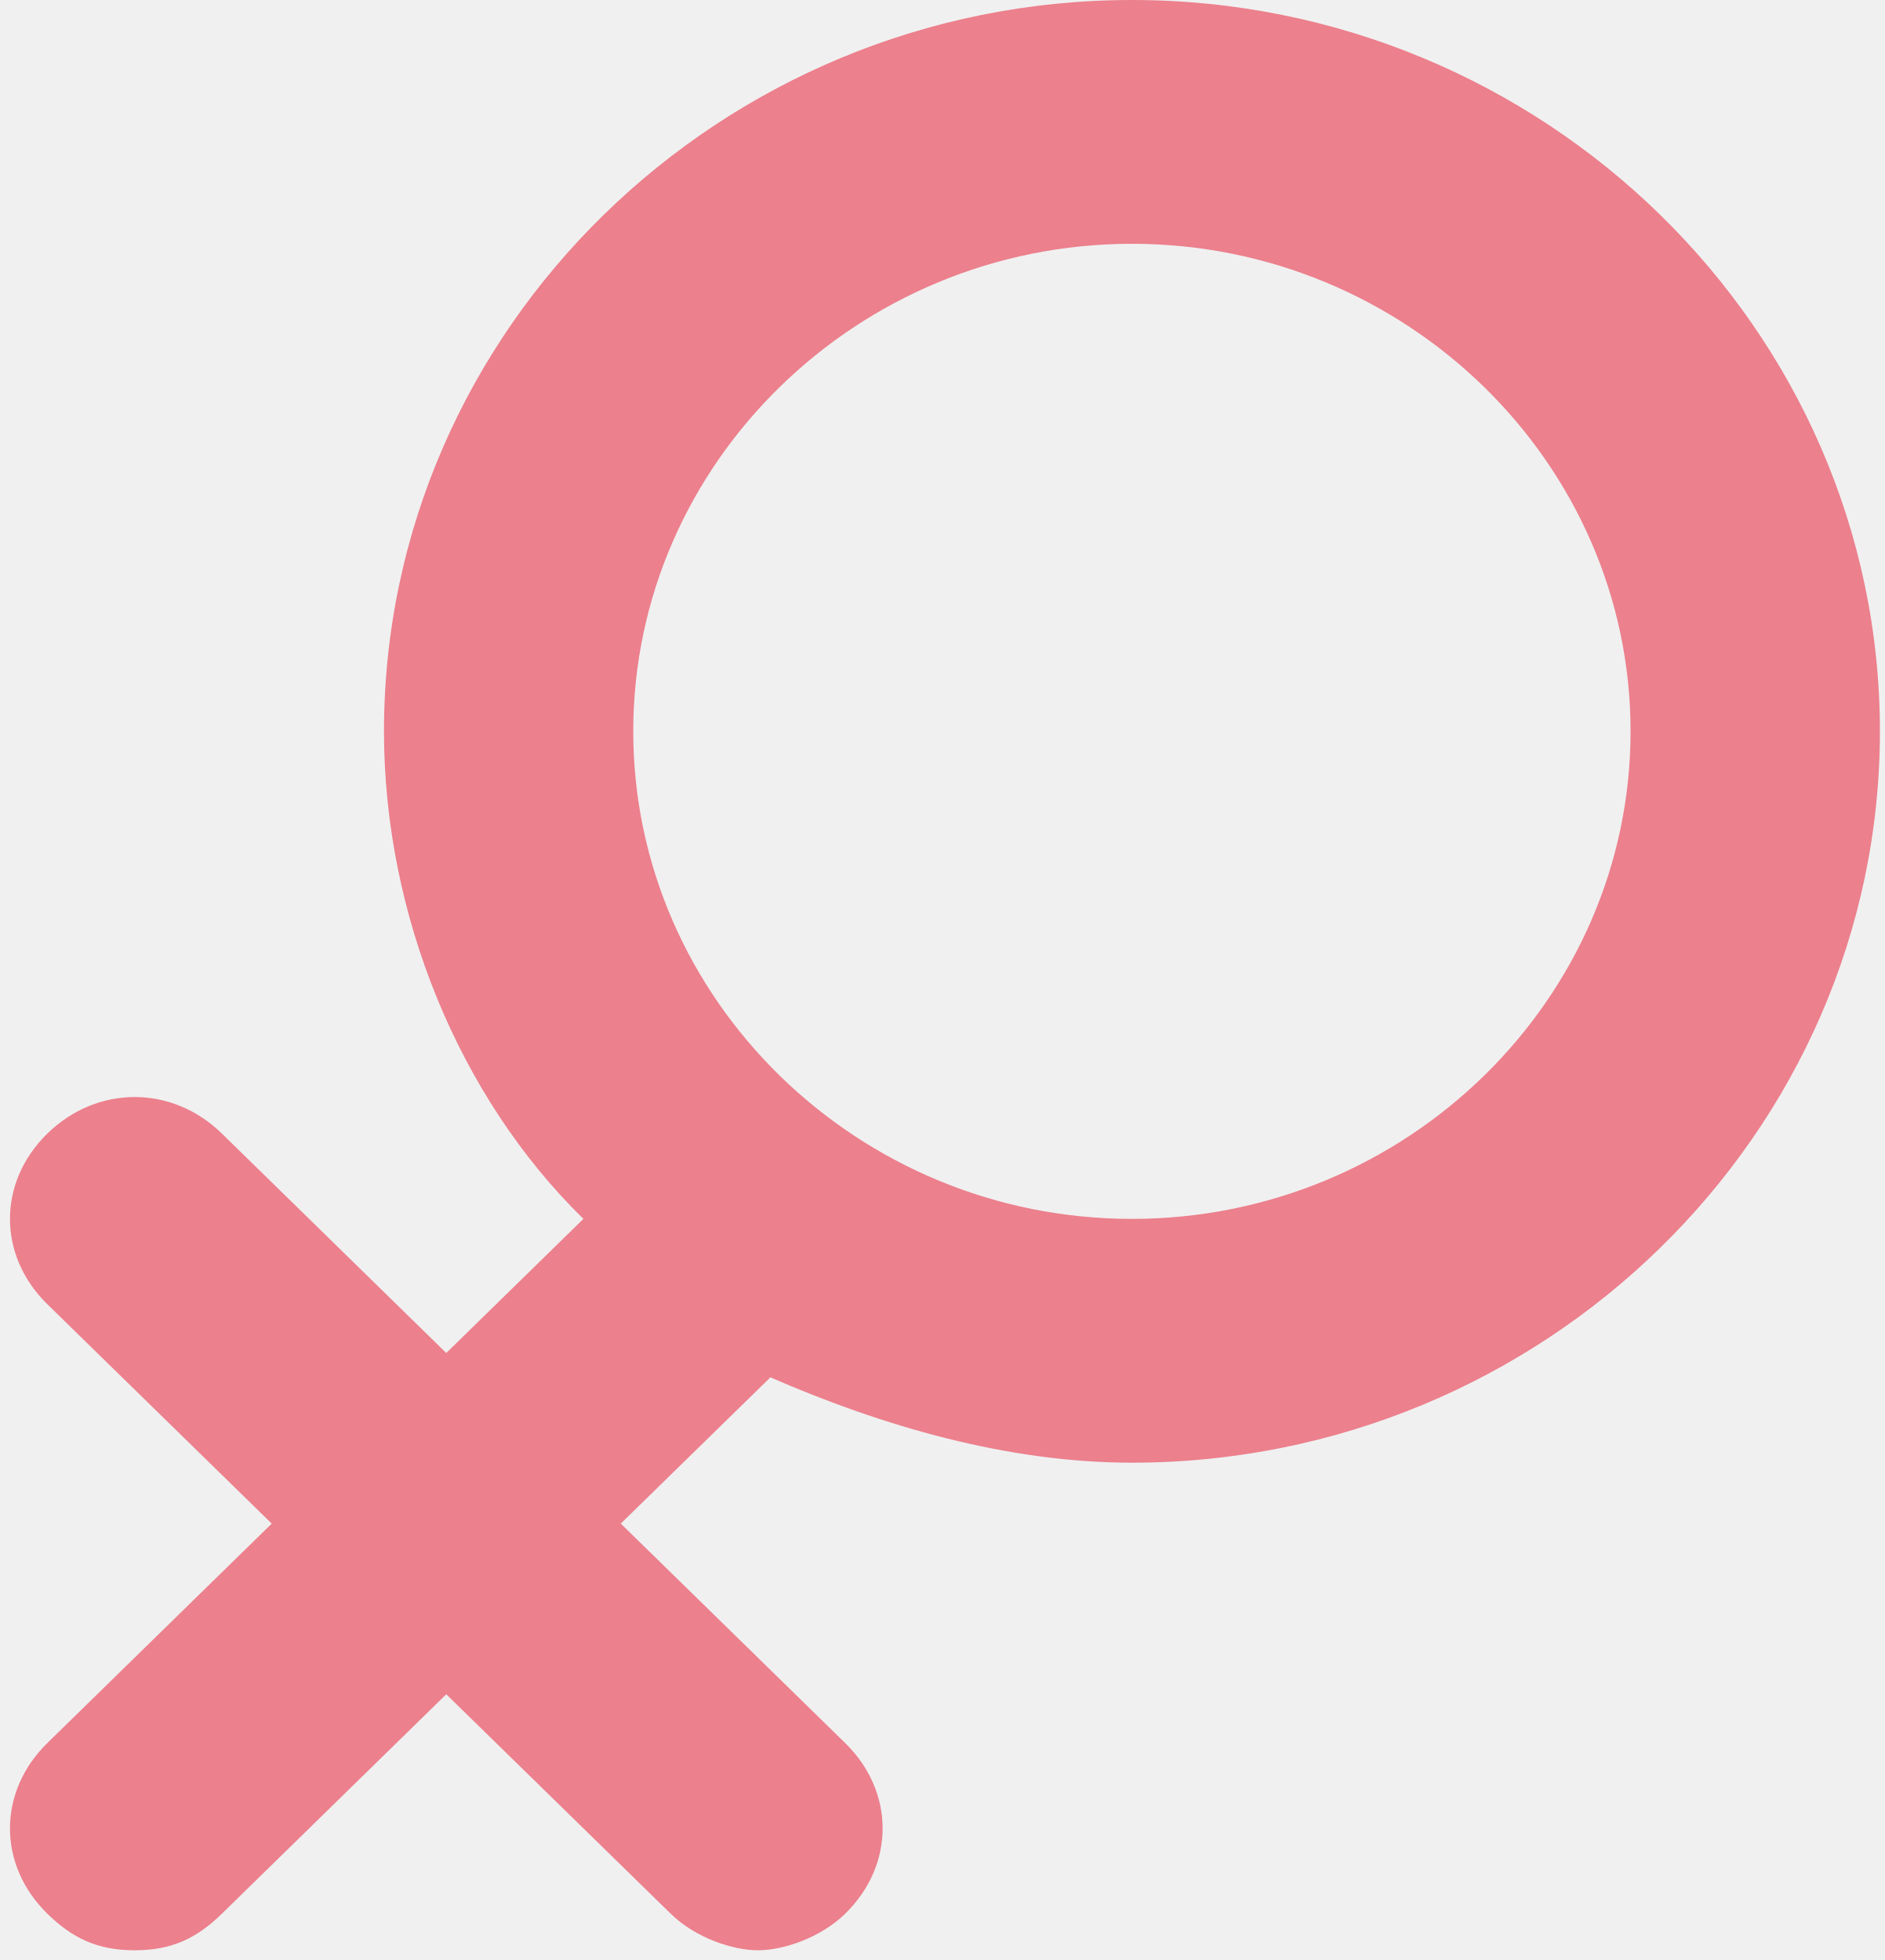
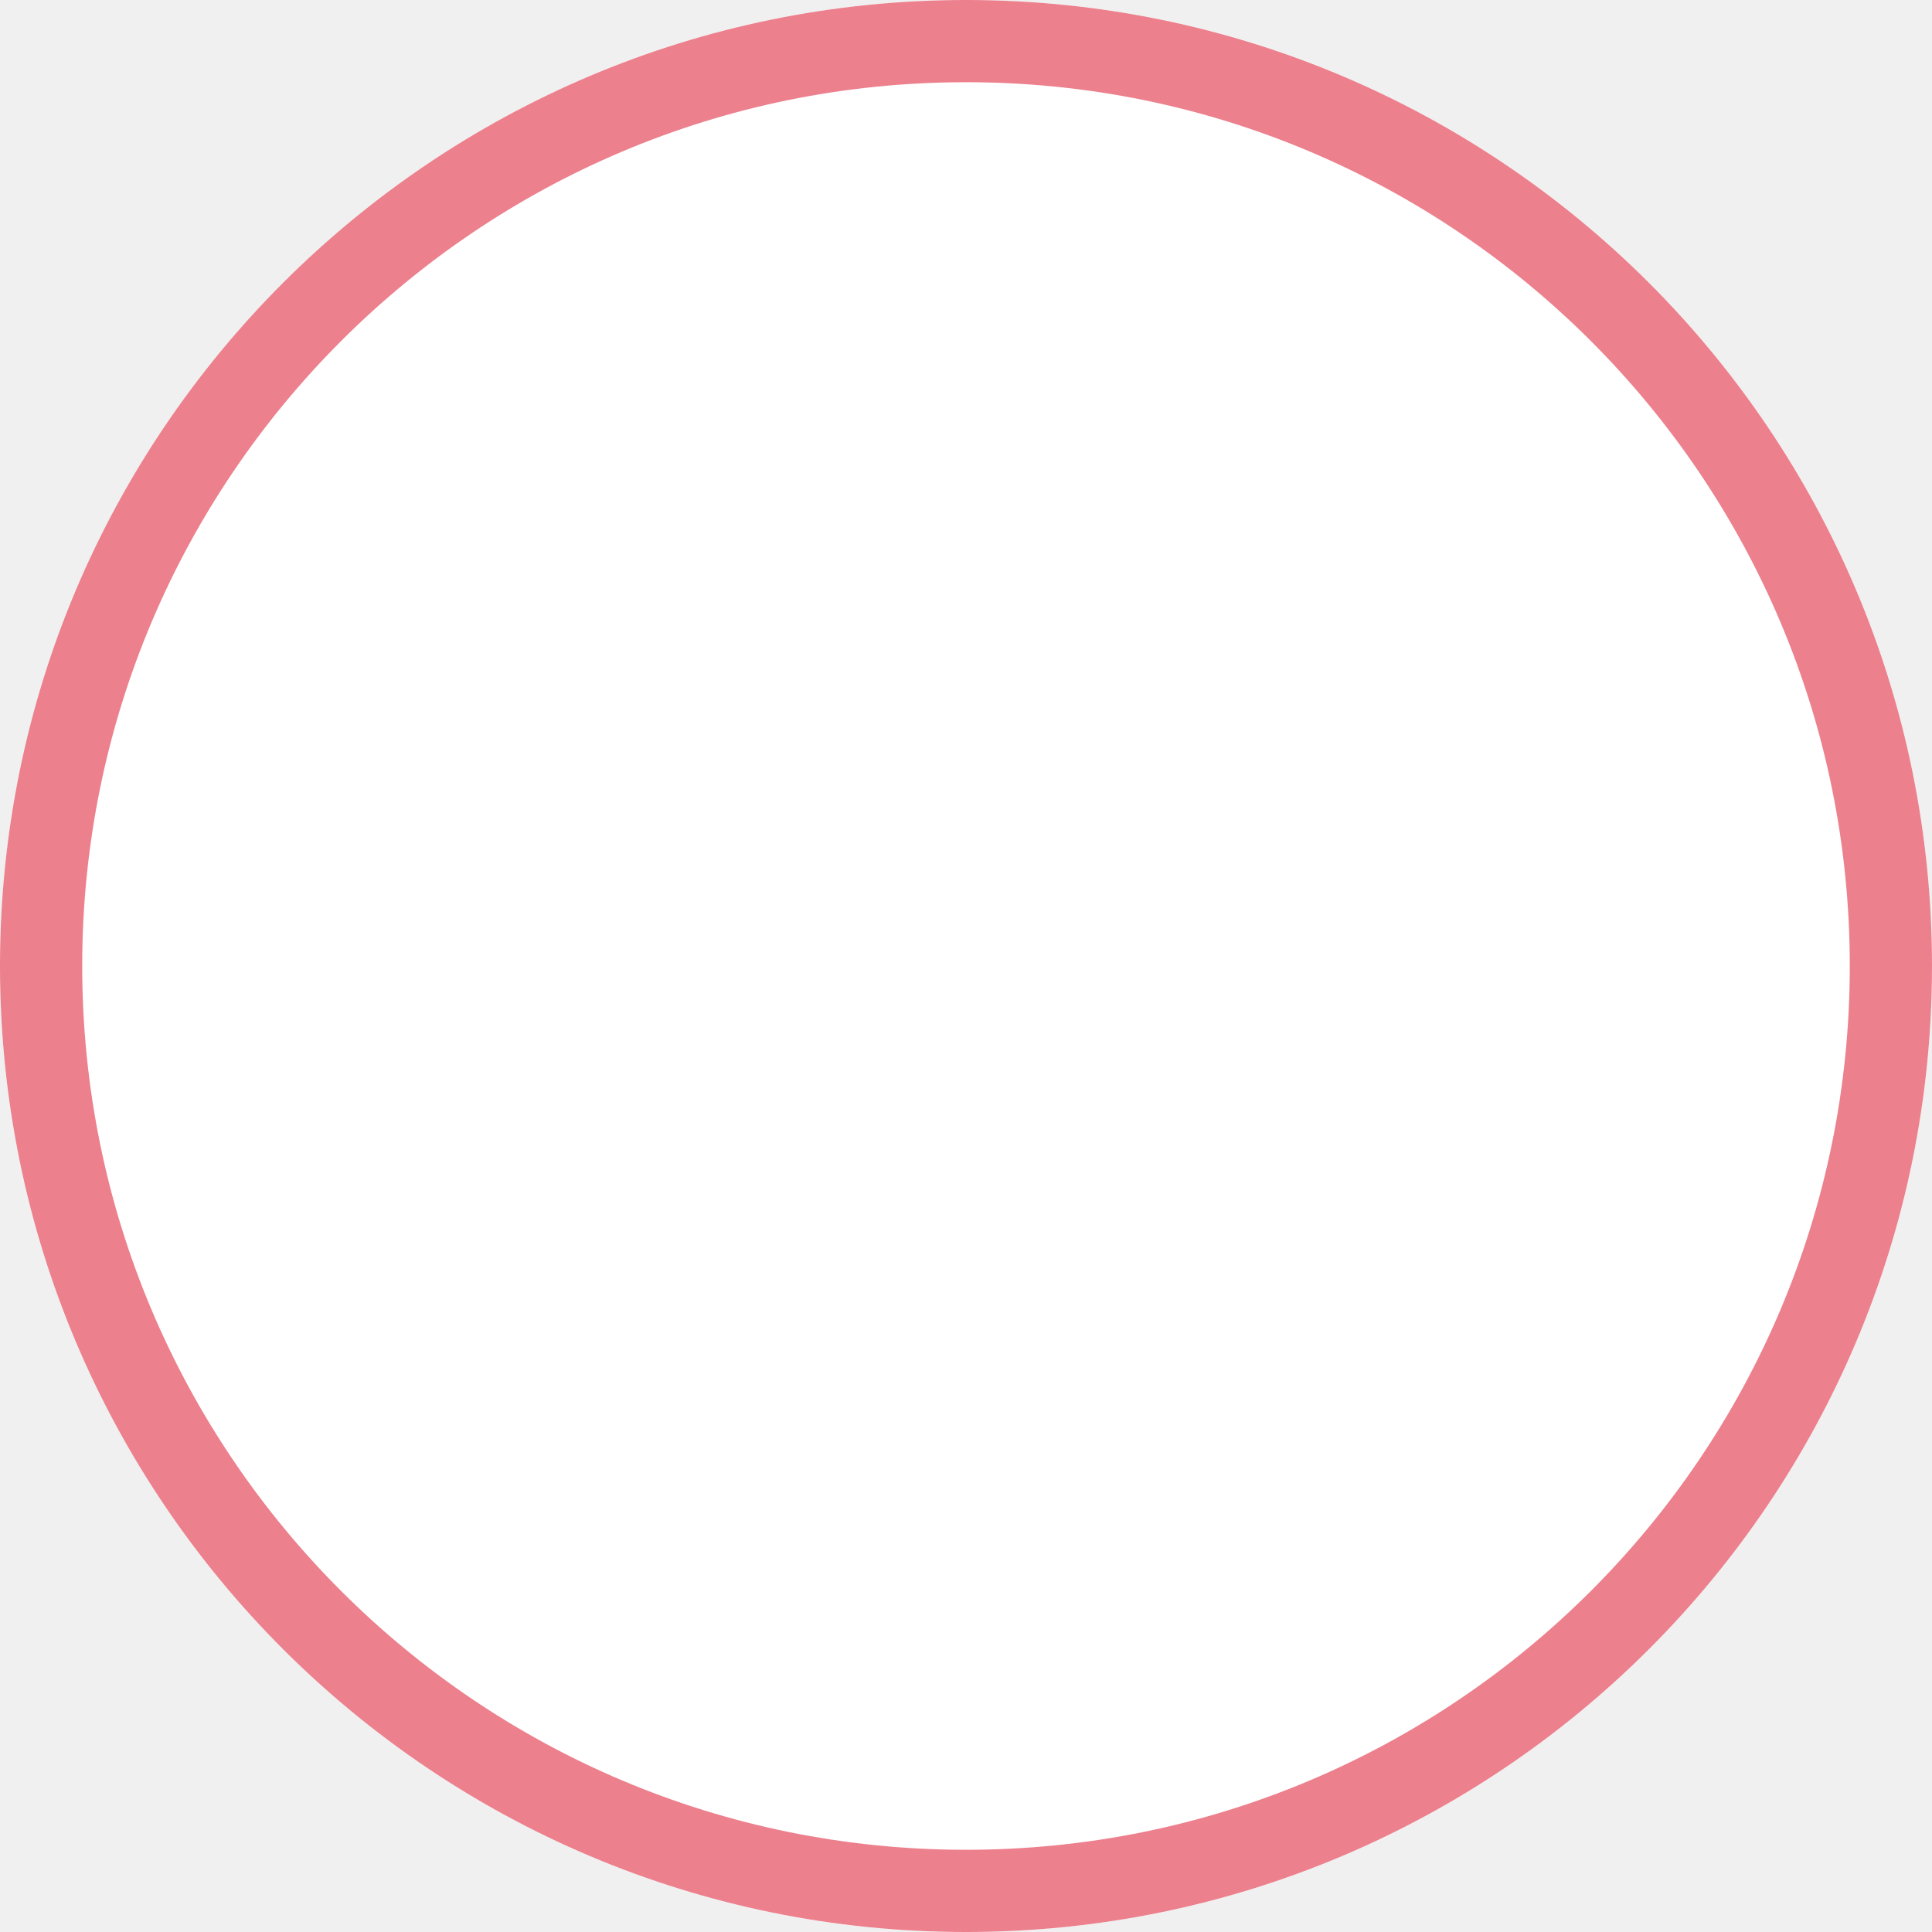
- <svg xmlns="http://www.w3.org/2000/svg" version="1.1" width="25px" height="26px">
-   <g transform="matrix(1 0 0 1 -21 -11 )">
-     <path d="M 24.934 9.701  C 24.934 4.366  20.47 0  15.013 0  C 9.557 0  5.093 4.366  5.093 9.701  C 5.093 12.127  6.085 14.552  7.738 16.169  L 5.919 17.948  L 2.943 15.037  C 2.282 14.391  1.29 14.391  0.628 15.037  C -0.033 15.684  -0.033 16.654  0.628 17.301  L 3.604 20.211  L 0.628 23.122  C -0.033 23.769  -0.033 24.739  0.628 25.386  C 0.959 25.709  1.29 25.871  1.786 25.871  C 2.282 25.871  2.612 25.709  2.943 25.386  L 5.919 22.475  L 8.896 25.386  C 9.226 25.709  9.722 25.871  10.053 25.871  C 10.384 25.871  10.88 25.709  11.21 25.386  C 11.872 24.739  11.872 23.769  11.21 23.122  L 8.234 20.211  L 10.218 18.271  C 11.706 18.918  13.36 19.403  15.013 19.403  C 20.47 19.403  24.934 15.037  24.934 9.701  Z M 21.627 9.701  C 21.627 13.259  18.651 16.169  15.013 16.169  C 11.376 16.169  8.399 13.259  8.399 9.701  C 8.399 6.144  11.376 3.234  15.013 3.234  C 18.651 3.234  21.627 6.144  21.627 9.701  Z " fill-rule="nonzero" fill="#ec808d" stroke="none" transform="matrix(1 0 0 1 21 11 )" />
+ <svg xmlns="http://www.w3.org/2000/svg" version="1.1" width="47px" height="47px">
+   <defs>
+     <mask fill="white" id="clip177">
+       <path d="M 0 23.5  C 0 36.479  10.521 47  23.5 47  C 36.479 47  47 36.479  47 23.5  C 47 10.521  36.479 0  23.5 0  C 10.521 0  0 10.521  0 23.5  Z " fill-rule="evenodd" />
+     </mask>
+   </defs>
+   <g transform="matrix(1 0 0 1 -10 0 )">
+     <path d="M 0 23.5  C 0 36.479  10.521 47  23.5 47  C 36.479 47  47 36.479  47 23.5  C 47 10.521  36.479 0  23.5 0  C 10.521 0  0 10.521  0 23.5  Z " fill-rule="nonzero" fill="#ffffff" stroke="none" transform="matrix(1 0 0 1 10 0 )" />
+     <path d="M 0 23.5  C 0 36.479  10.521 47  23.5 47  C 36.479 47  47 36.479  47 23.5  C 47 10.521  36.479 0  23.5 0  C 10.521 0  0 10.521  0 23.5  Z " stroke-width="4" stroke="#ec808d" fill="none" transform="matrix(1 0 0 1 10 0 )" mask="url(#clip177)" />
  </g>
</svg>
